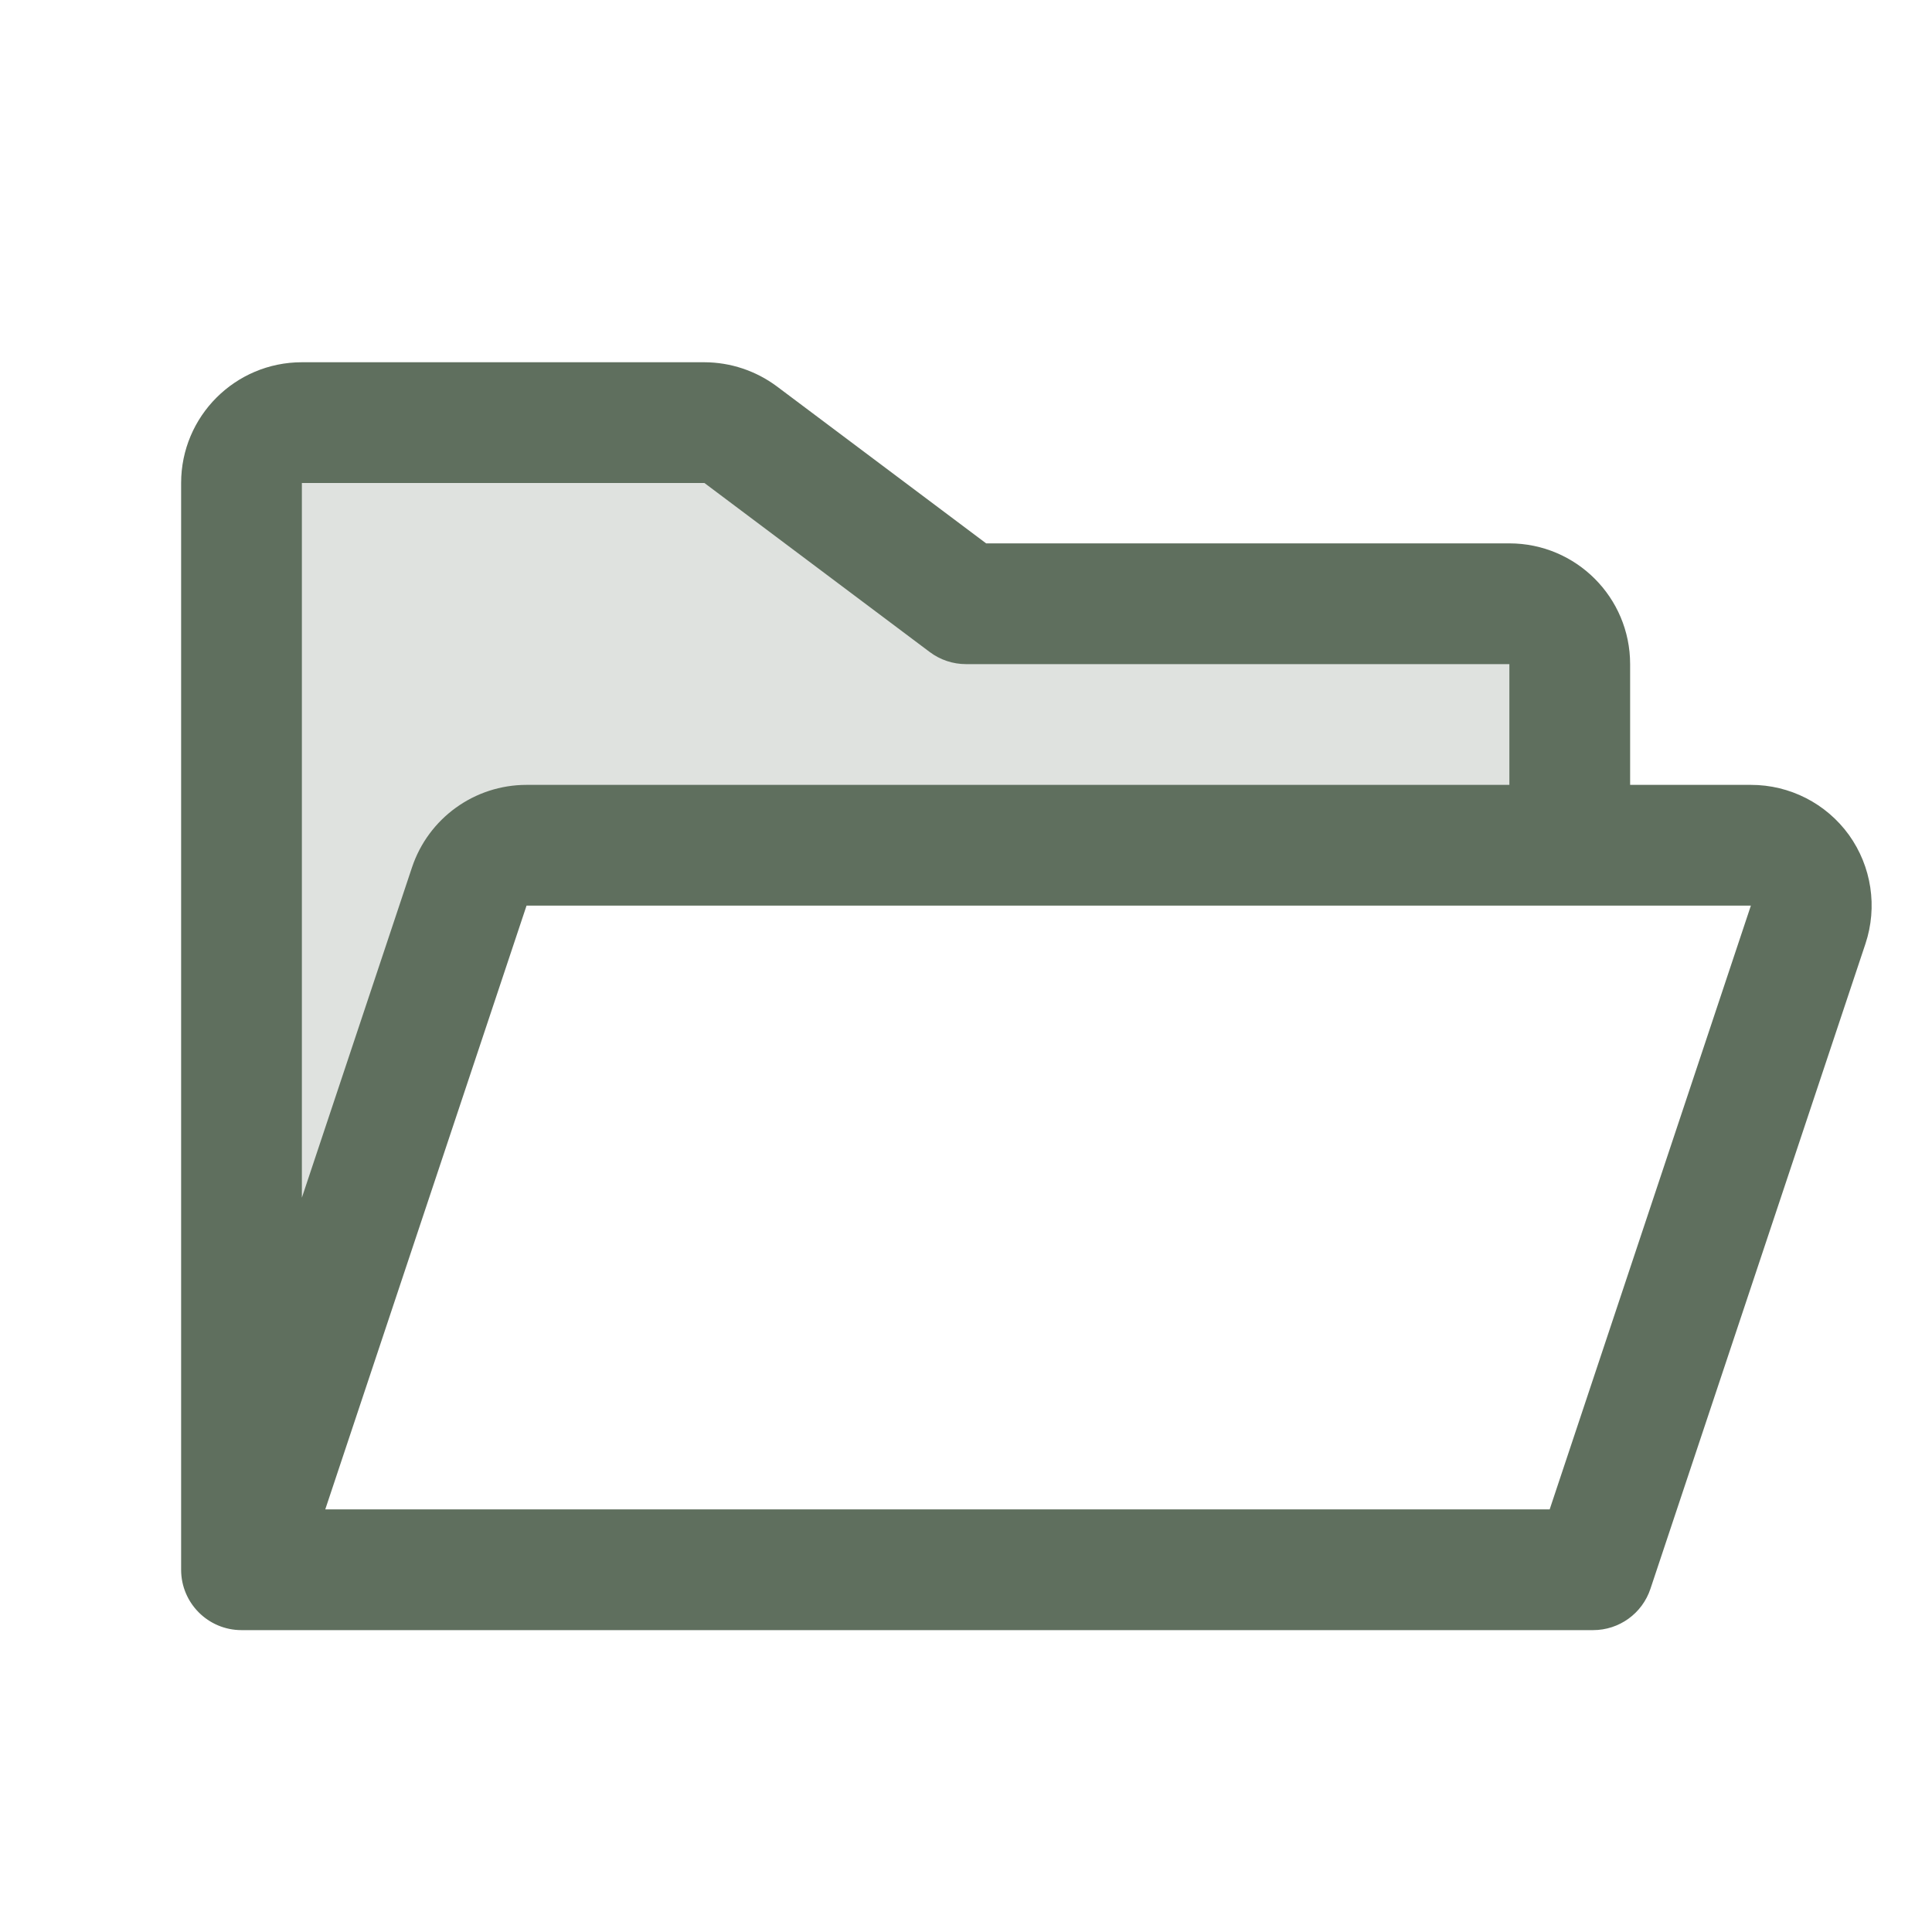
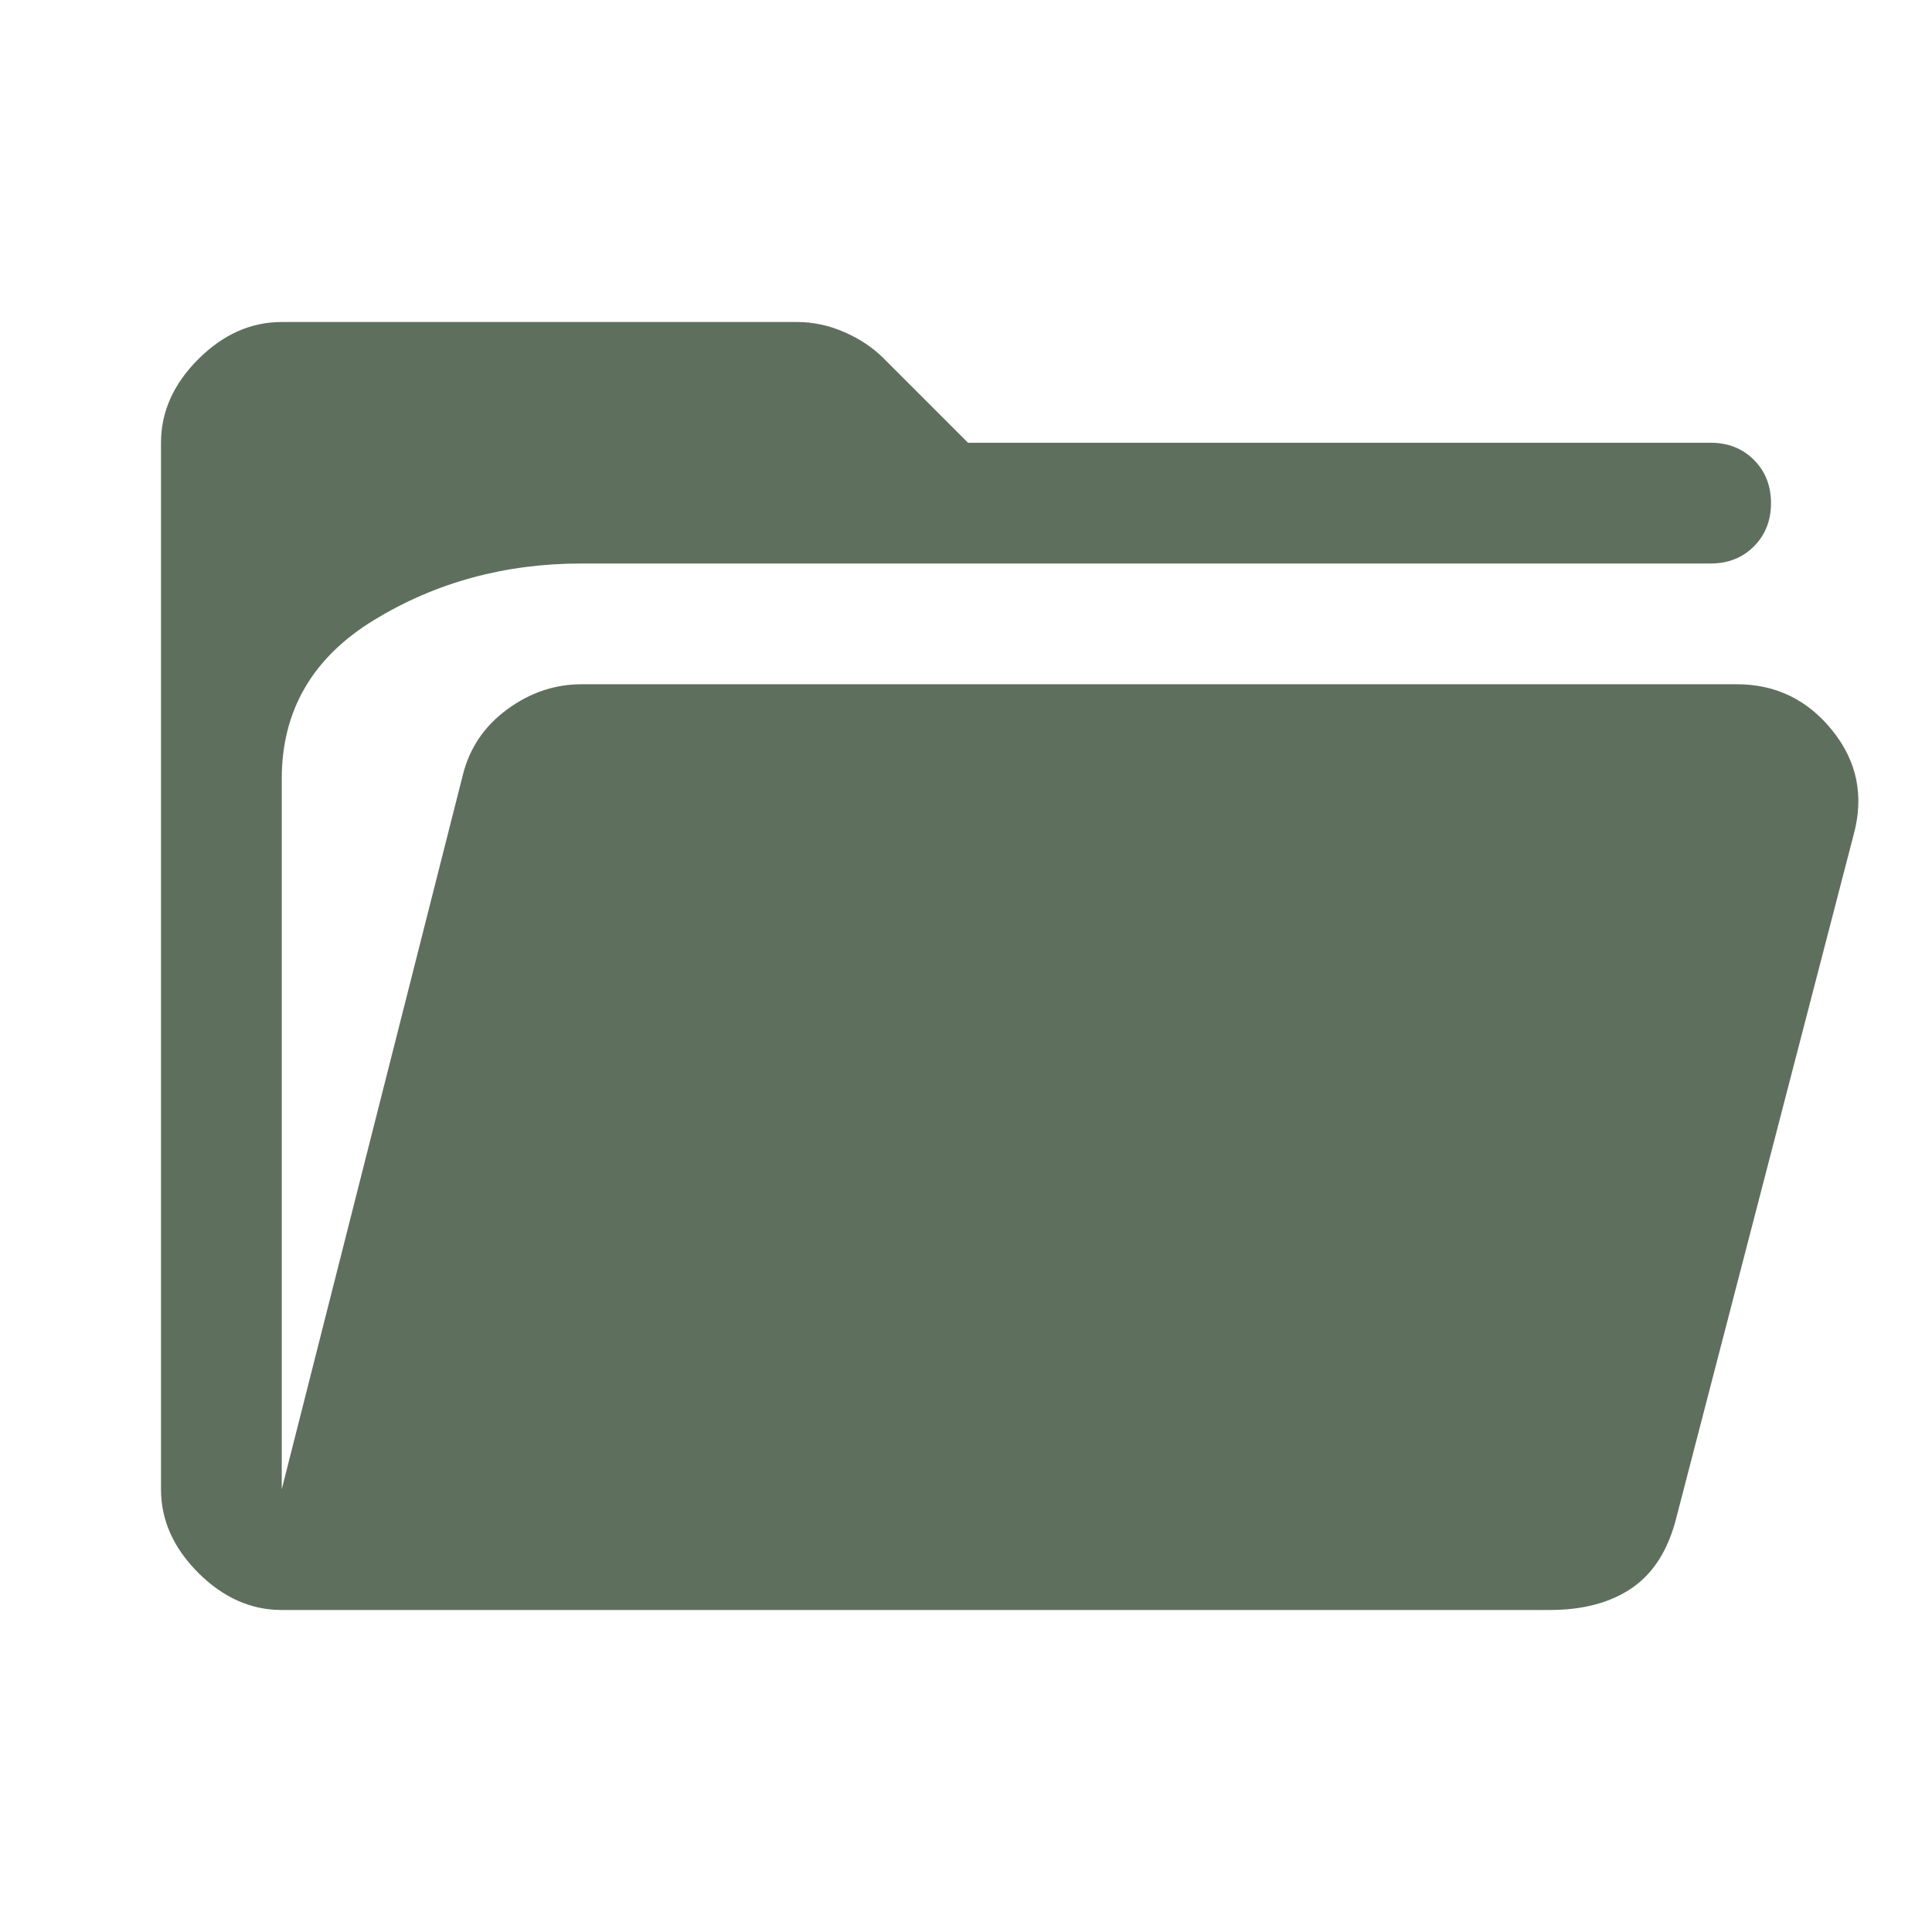
- <svg xmlns="http://www.w3.org/2000/svg" viewBox="0 0 256 256" fill="#5f6f5e">
-   <path d="M208,88v24H69.77a8,8,0,0,0-7.59,5.47L32,208V64a8,8,0,0,1,8-8H93.33a8,8,0,0,1,4.8,1.6L128,80h72A8,8,0,0,1,208,88Z" opacity="0.2" />
-   <path d="M245,110.64A16,16,0,0,0,232,104H216V88a16,16,0,0,0-16-16H130.67L102.94,51.2a16.14,16.14,0,0,0-9.6-3.2H40A16,16,0,0,0,24,64V208a8,8,0,0,0,8,8H211.1a8,8,0,0,0,7.59-5.47l28.49-85.47A16.05,16.05,0,0,0,245,110.64ZM93.34,64,123.2,86.4A8,8,0,0,0,128,88h72v16H69.77a16,16,0,0,0-15.18,10.94L40,158.7V64Zm112,136H43.1l26.67-80H232Z" />
+ <svg xmlns="http://www.w3.org/2000/svg" fill="#5f6f5e" width="48" height="48" viewBox="0 -960 960 960">
+   <path d="M140-160q-23 0-41.5-18.5T80-220v-520q0-23 18.5-41.5T140-800h256q12 0 23.5 5t19.5 13l42 42h369q13 0 21.5 8.5T880-710q0 13-8.5 21.5T850-680H289q-57 0-103 28t-46 79v353l90-355q5-20 22-32.5t37-12.5h574q29 0 47.5 23t10.5 52l-88 339q-6 24-22 35t-41 11H140Z" />
</svg>
